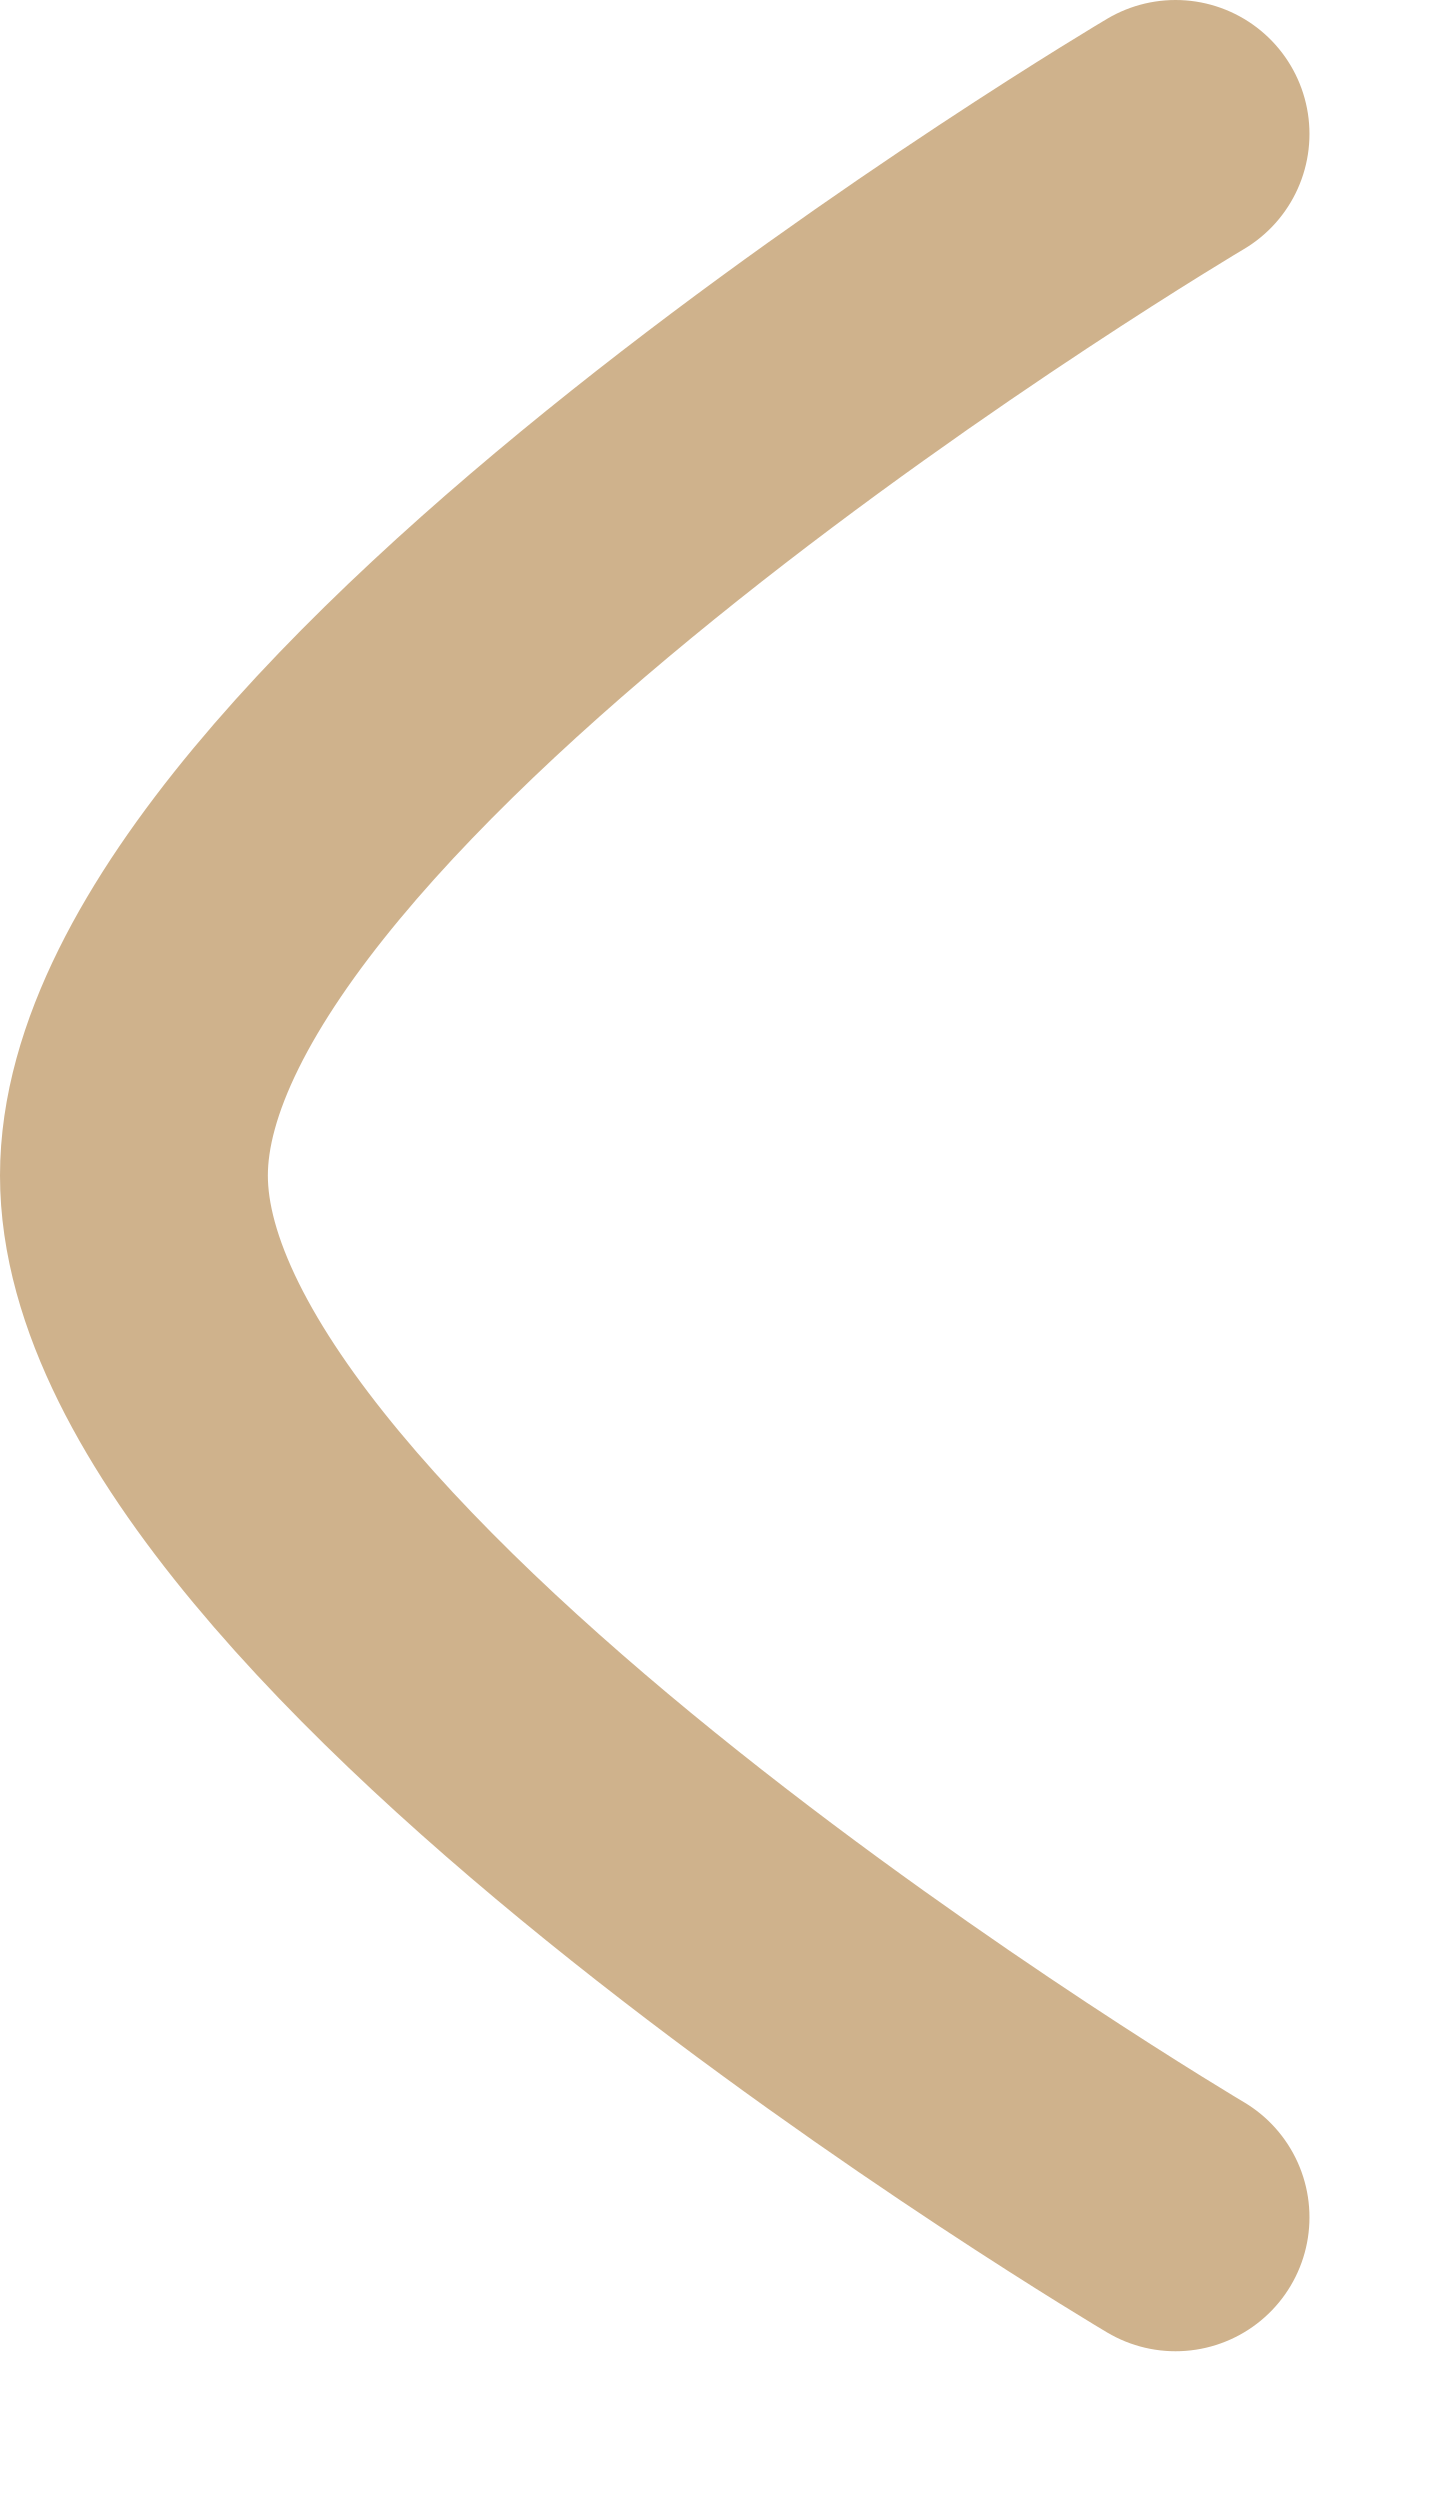
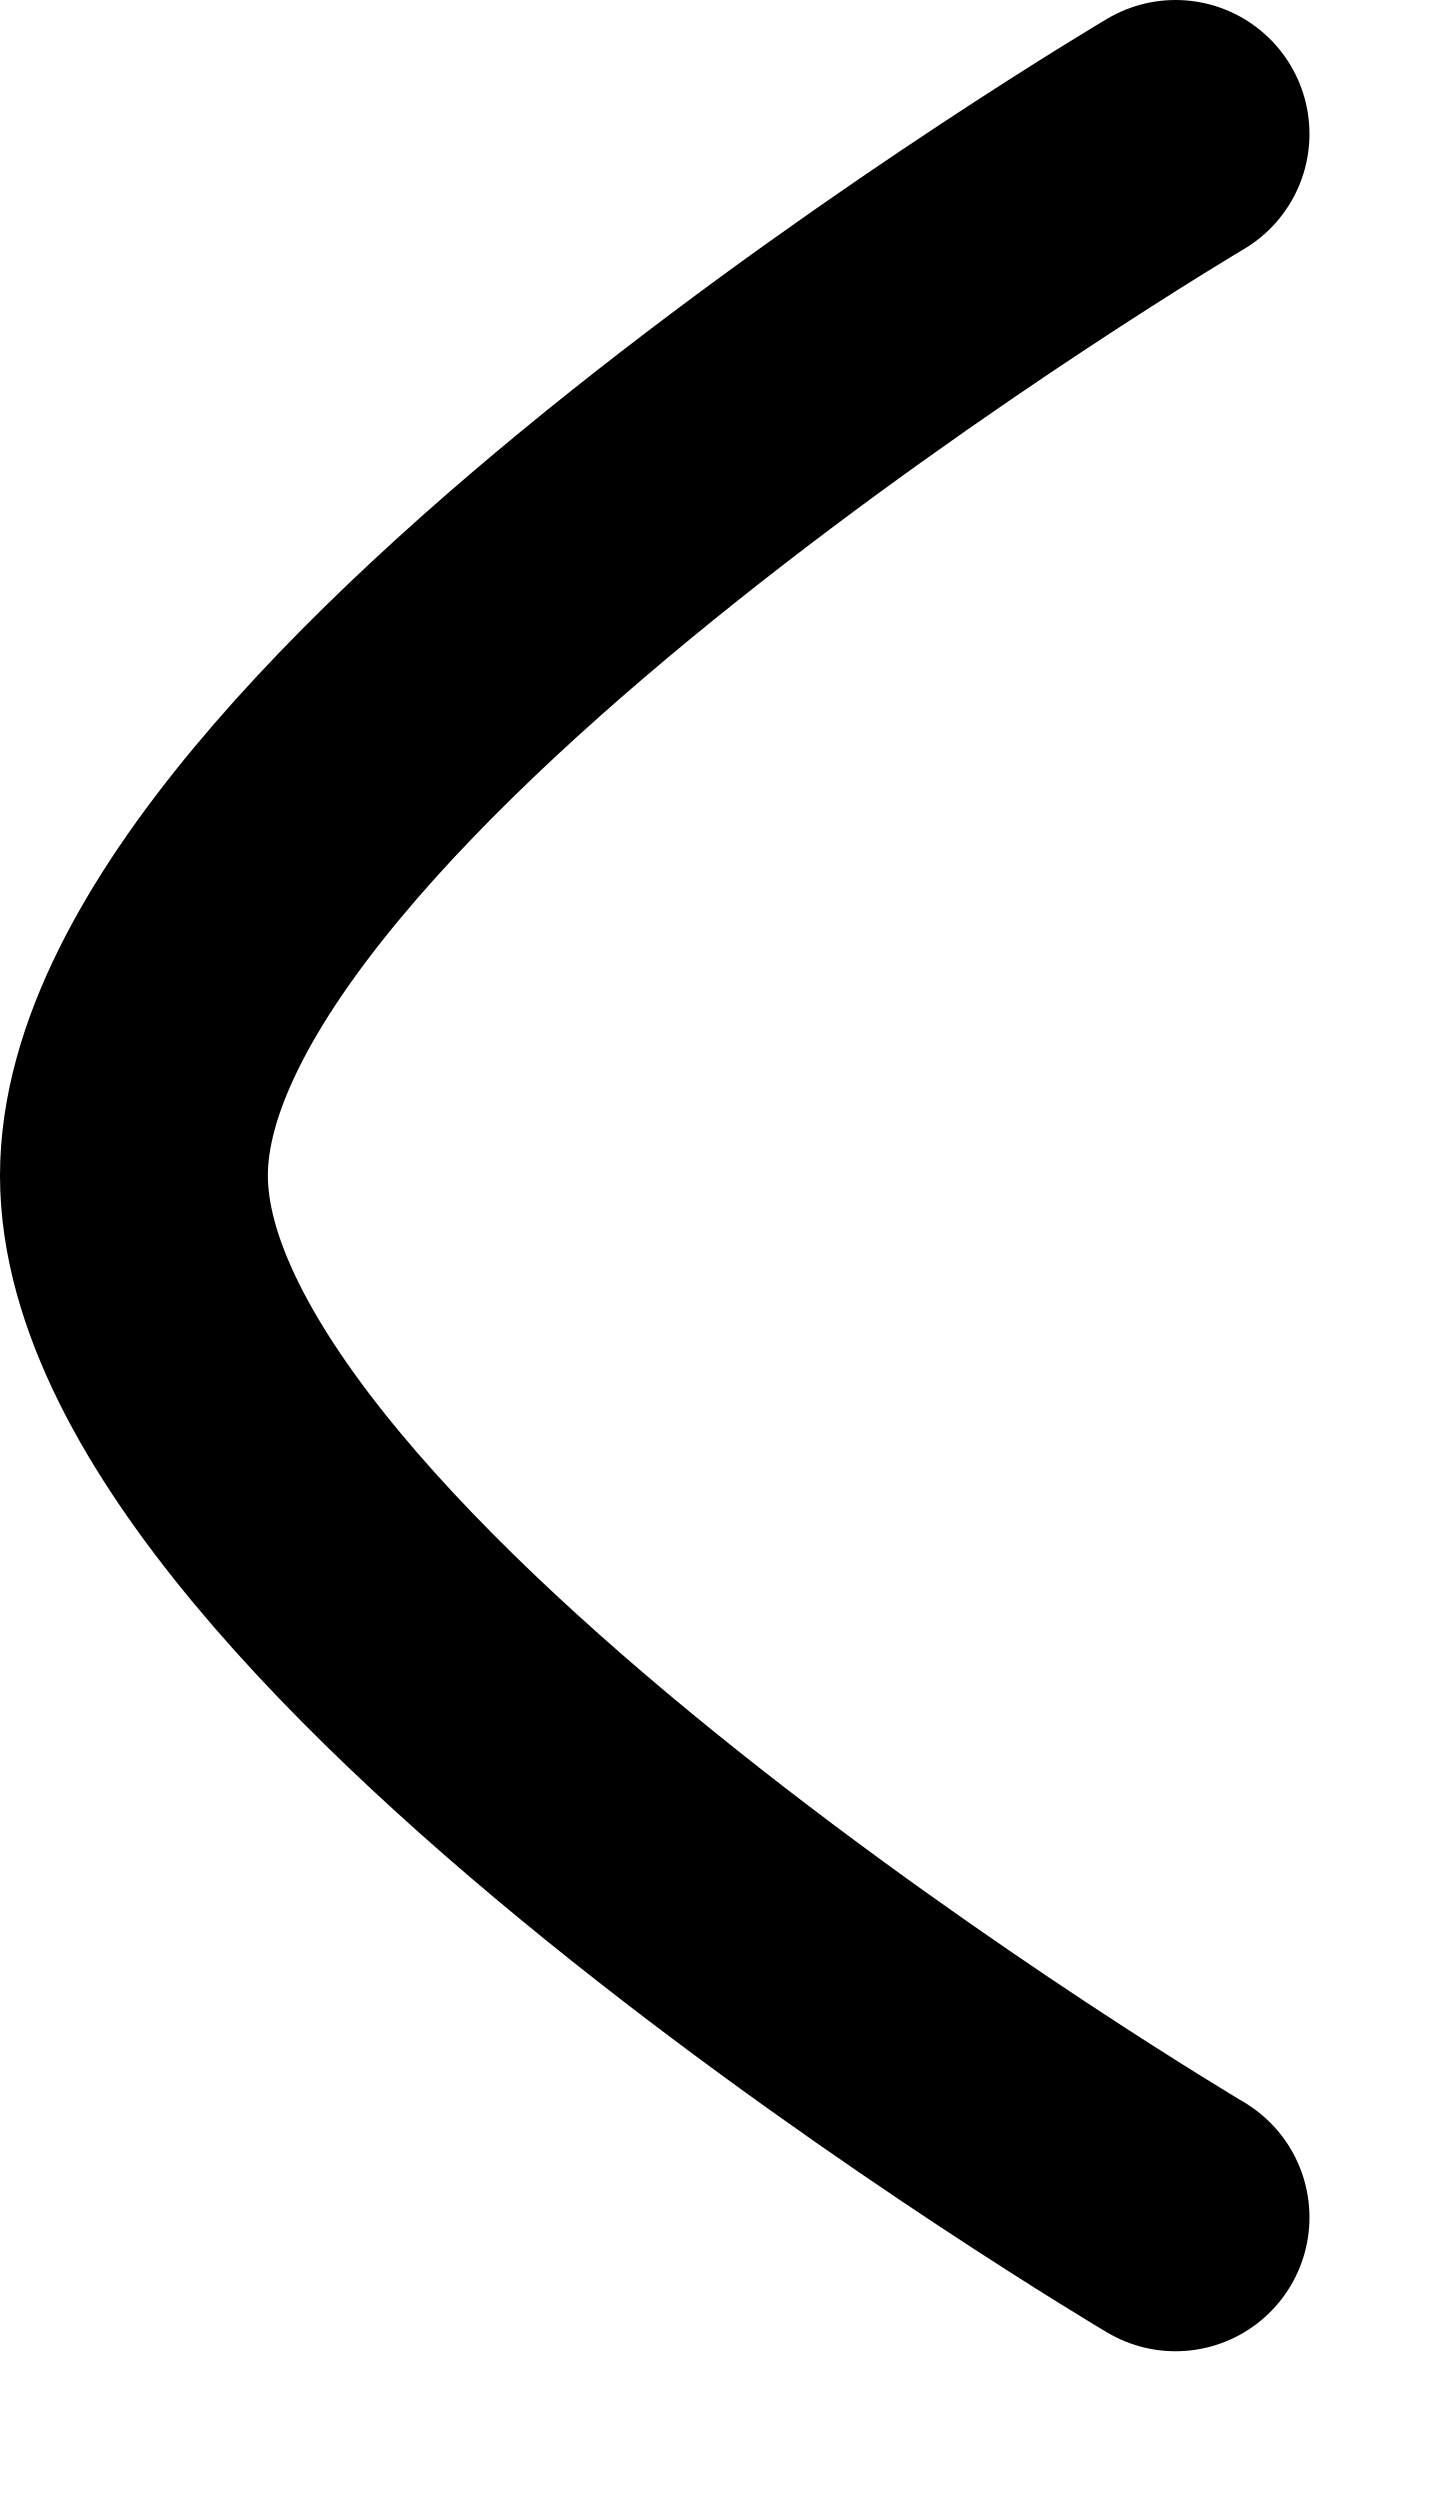
- <svg xmlns="http://www.w3.org/2000/svg" width="8" height="14" viewBox="0 0 8 14" fill="none">
-   <path d="M6.583 12.417C6.583 12.417 0.75 8.963 0.75 6.583C0.75 4.204 6.583 0.75 6.583 0.75" stroke-width="1.5" stroke-linecap="round" stroke-linejoin="round" stroke="#CFB28C" />
+ <svg xmlns="http://www.w3.org/2000/svg" viewBox="0 0 8 14" fill="none">
+   <path d="M6.583 12.417C6.583 12.417 0.75 8.963 0.75 6.583C0.75 4.204 6.583 0.75 6.583 0.75" stroke-width="1.5" stroke-linecap="round" stroke-linejoin="round" stroke="currentColor" />
</svg>
